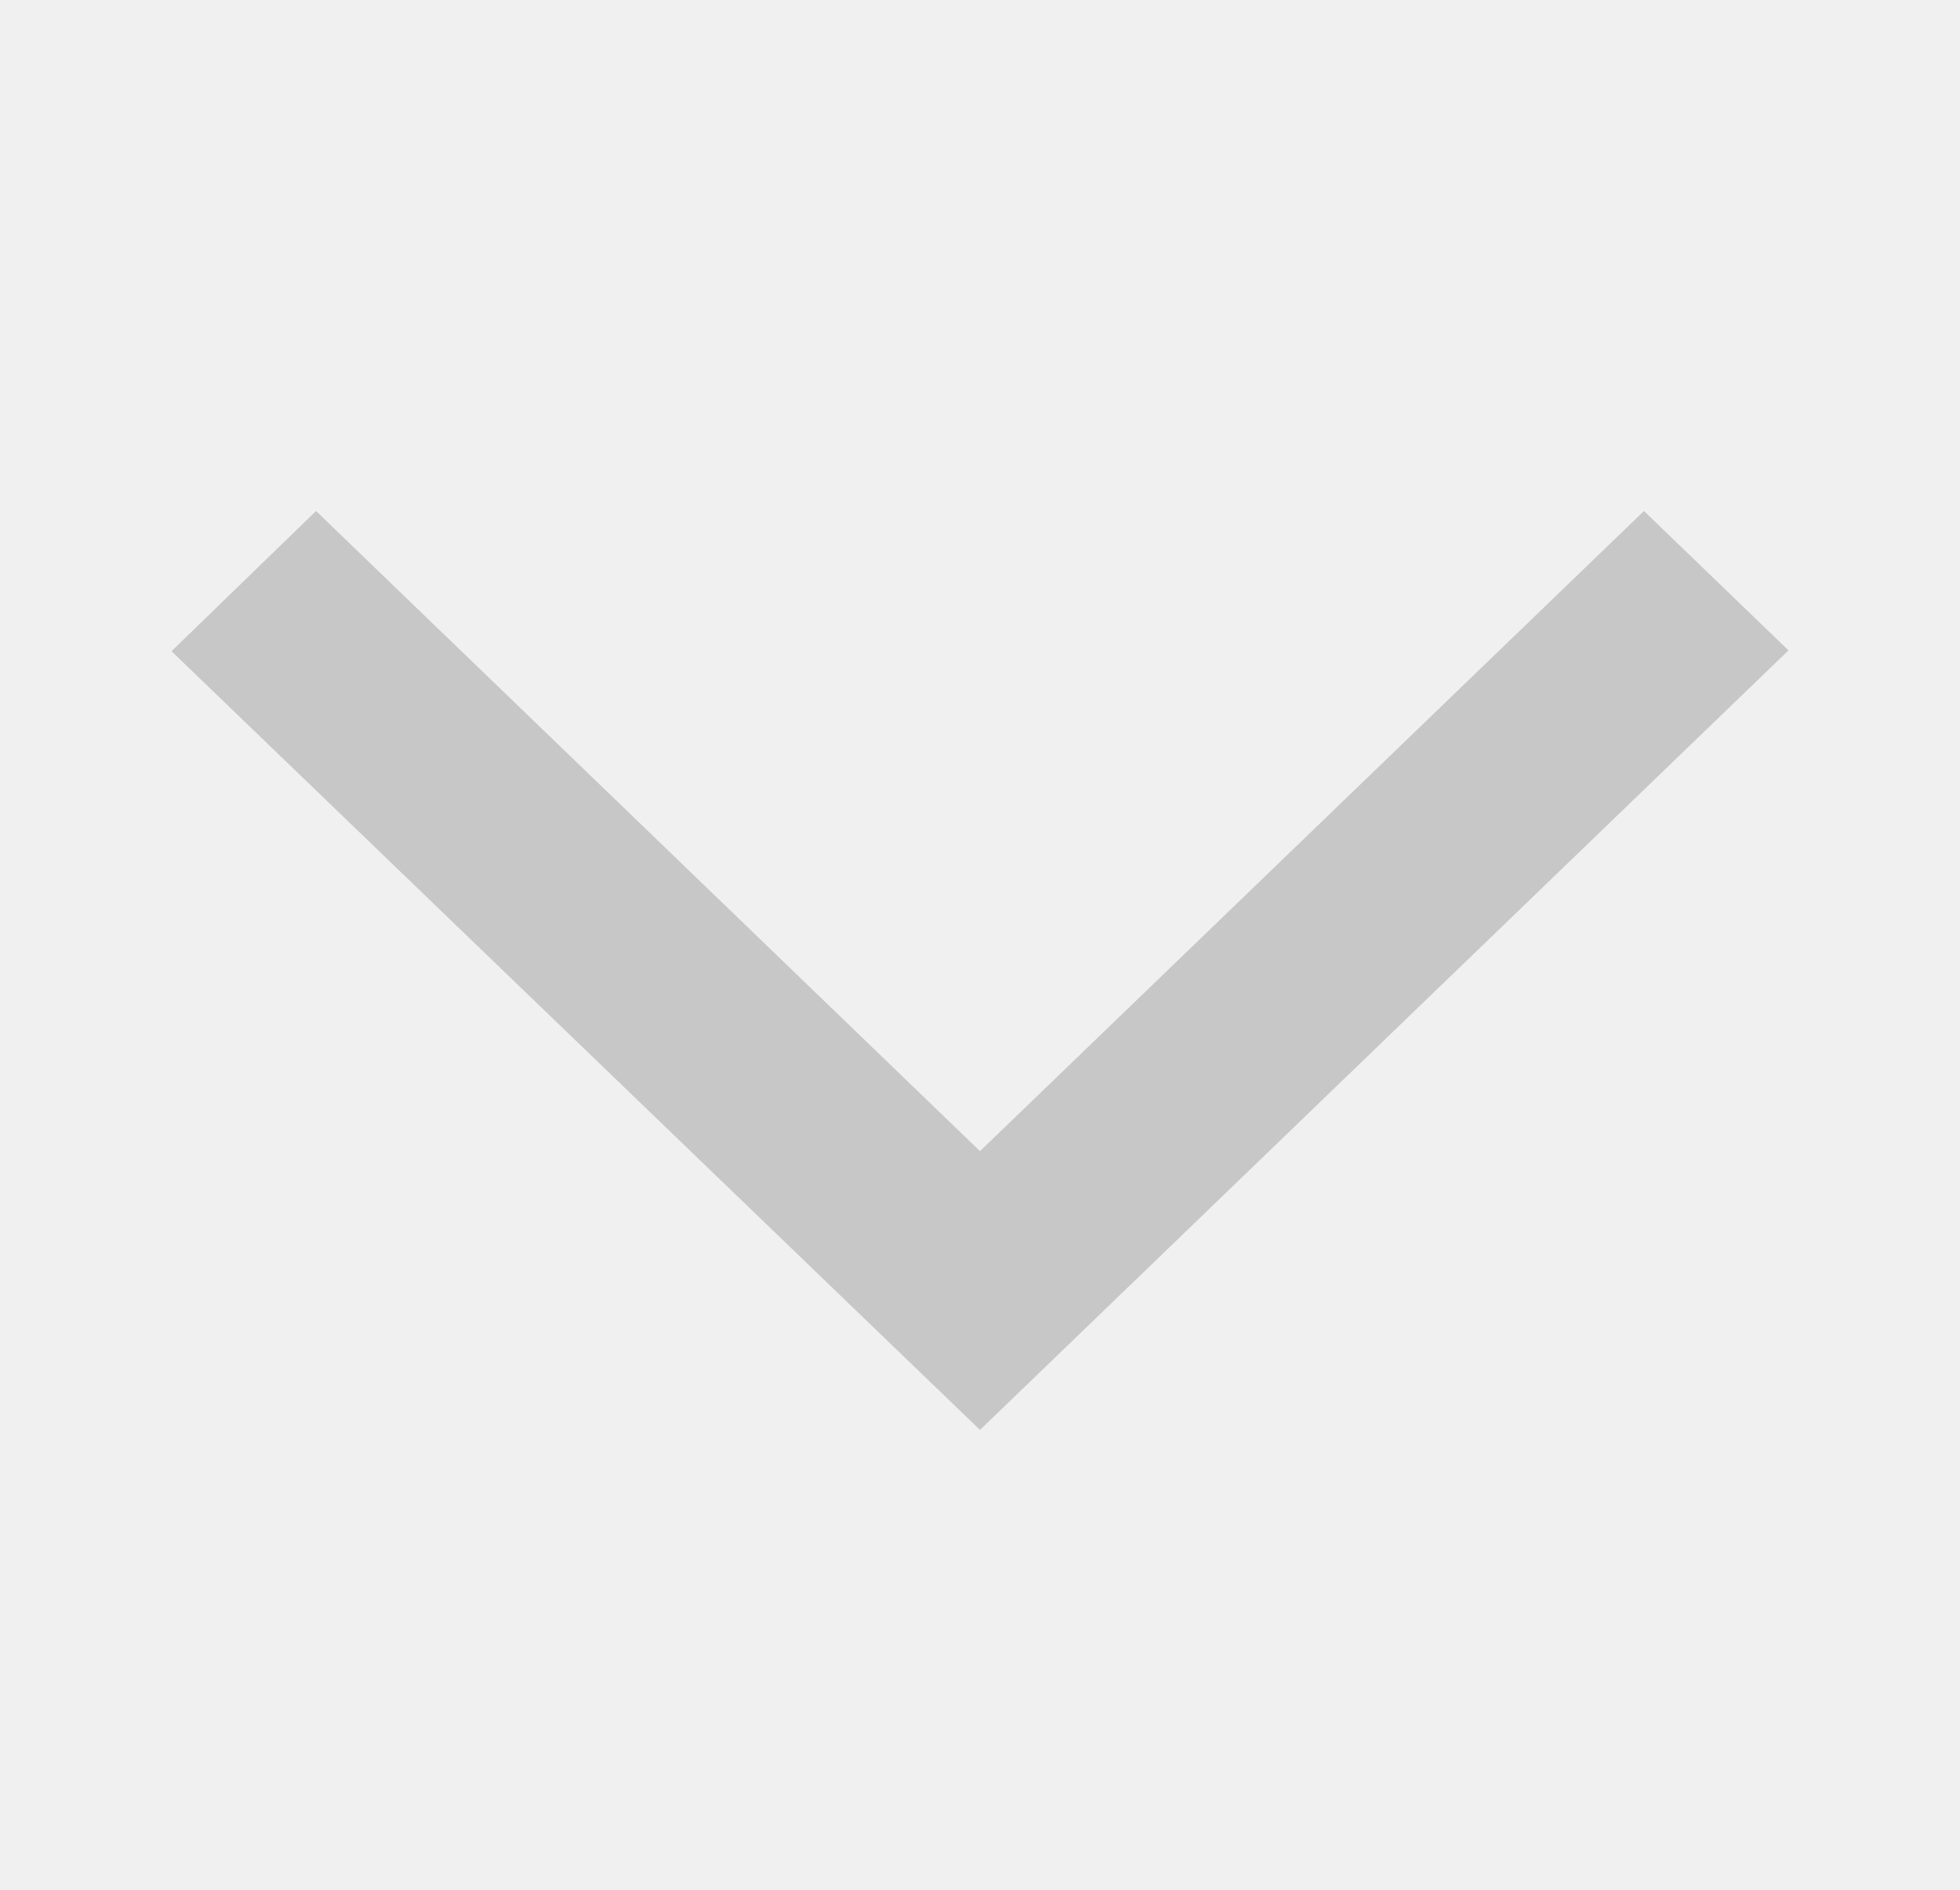
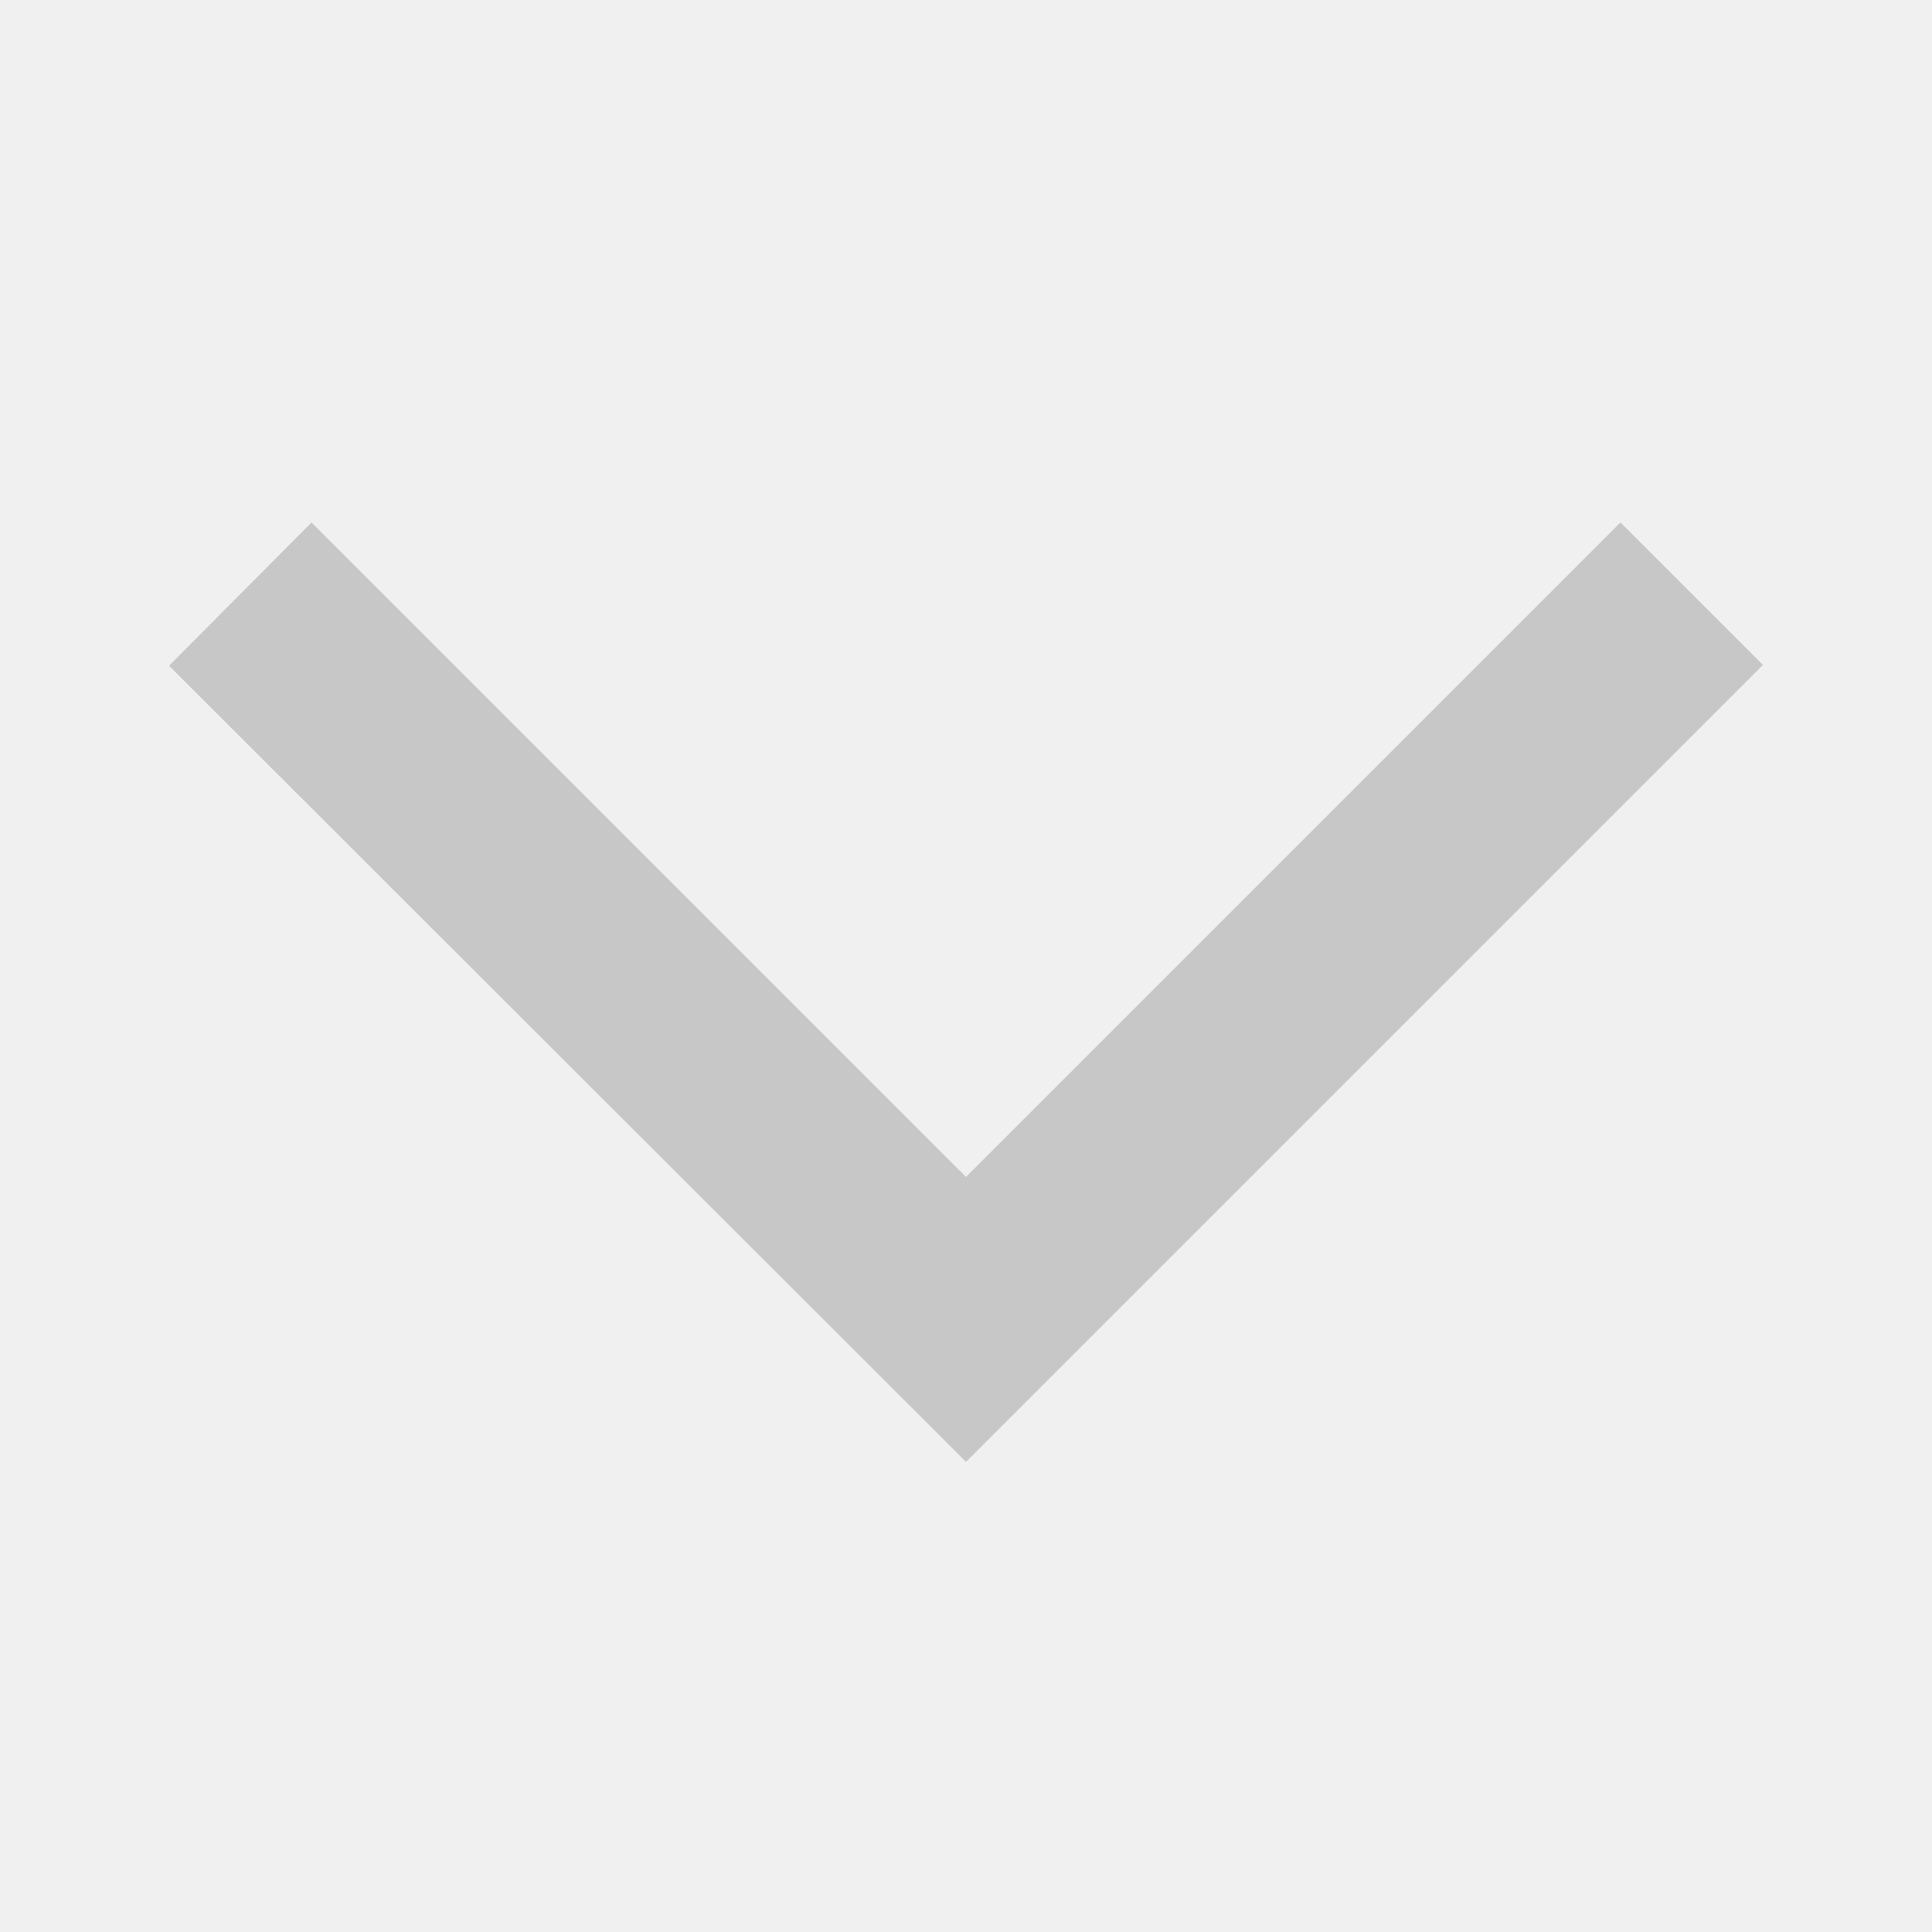
- <svg xmlns="http://www.w3.org/2000/svg" width="28" height="27" viewBox="0 0 28 27" fill="none">
-   <g clip-path="url(#clip0_3174_3426)">
-     <path d="M4.515 7.301L2.45 9.304L14 20.43L25.55 9.292L23.485 7.301L14 16.447L4.515 7.301Z" fill="#C7C7C7" />
+ <svg xmlns="http://www.w3.org/2000/svg" width="24" height="24" viewBox="0 0 24 24" fill="none">
+   <g clip-path="url(#clip0_135_335)">
+     <path d="M3.87 6.49L2.1 8.27L12 18.16L21.9 8.26L20.13 6.49L12 14.62L3.87 6.49Z" fill="#C7C7C7" />
  </g>
  <defs>
-     <clipPath id="clip0_3174_3426">
-       <rect width="27" height="28" fill="white" transform="matrix(0 -1 1 0 0 27)" />
+     <clipPath id="clip0_135_335">
+       <rect width="24" height="24" fill="white" transform="matrix(0 -1 1 0 0 24)" />
    </clipPath>
  </defs>
</svg>
